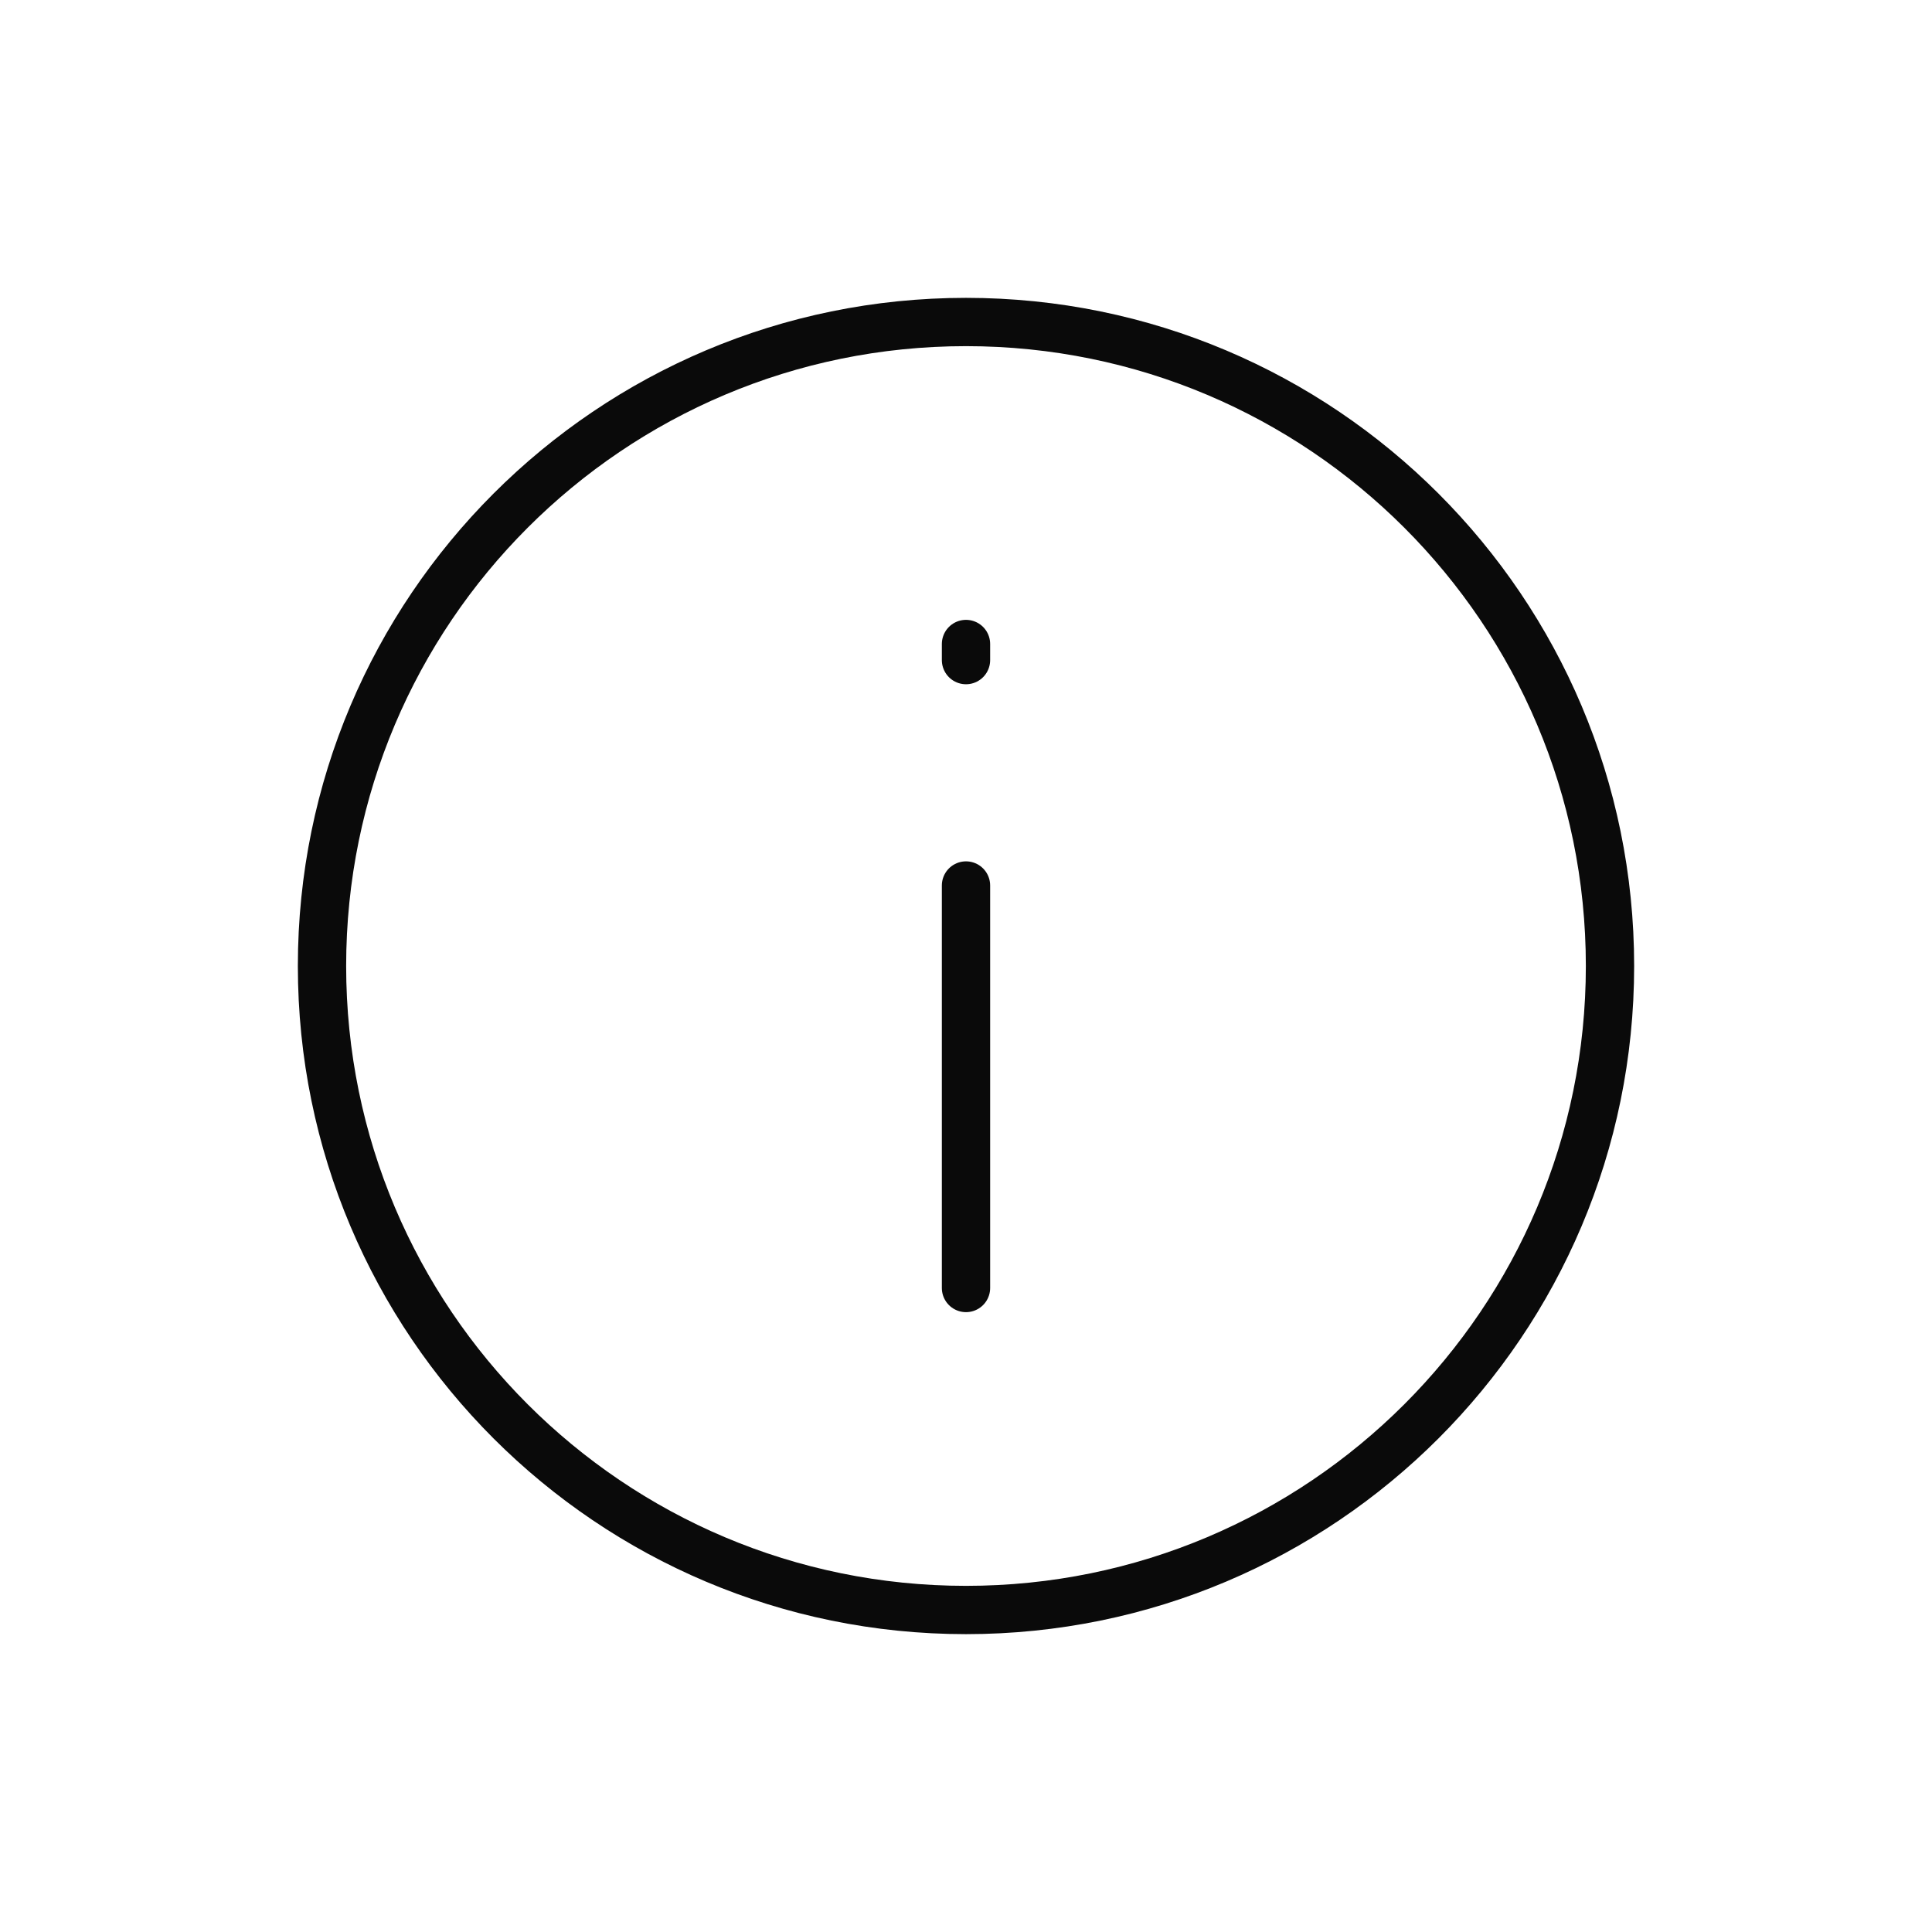
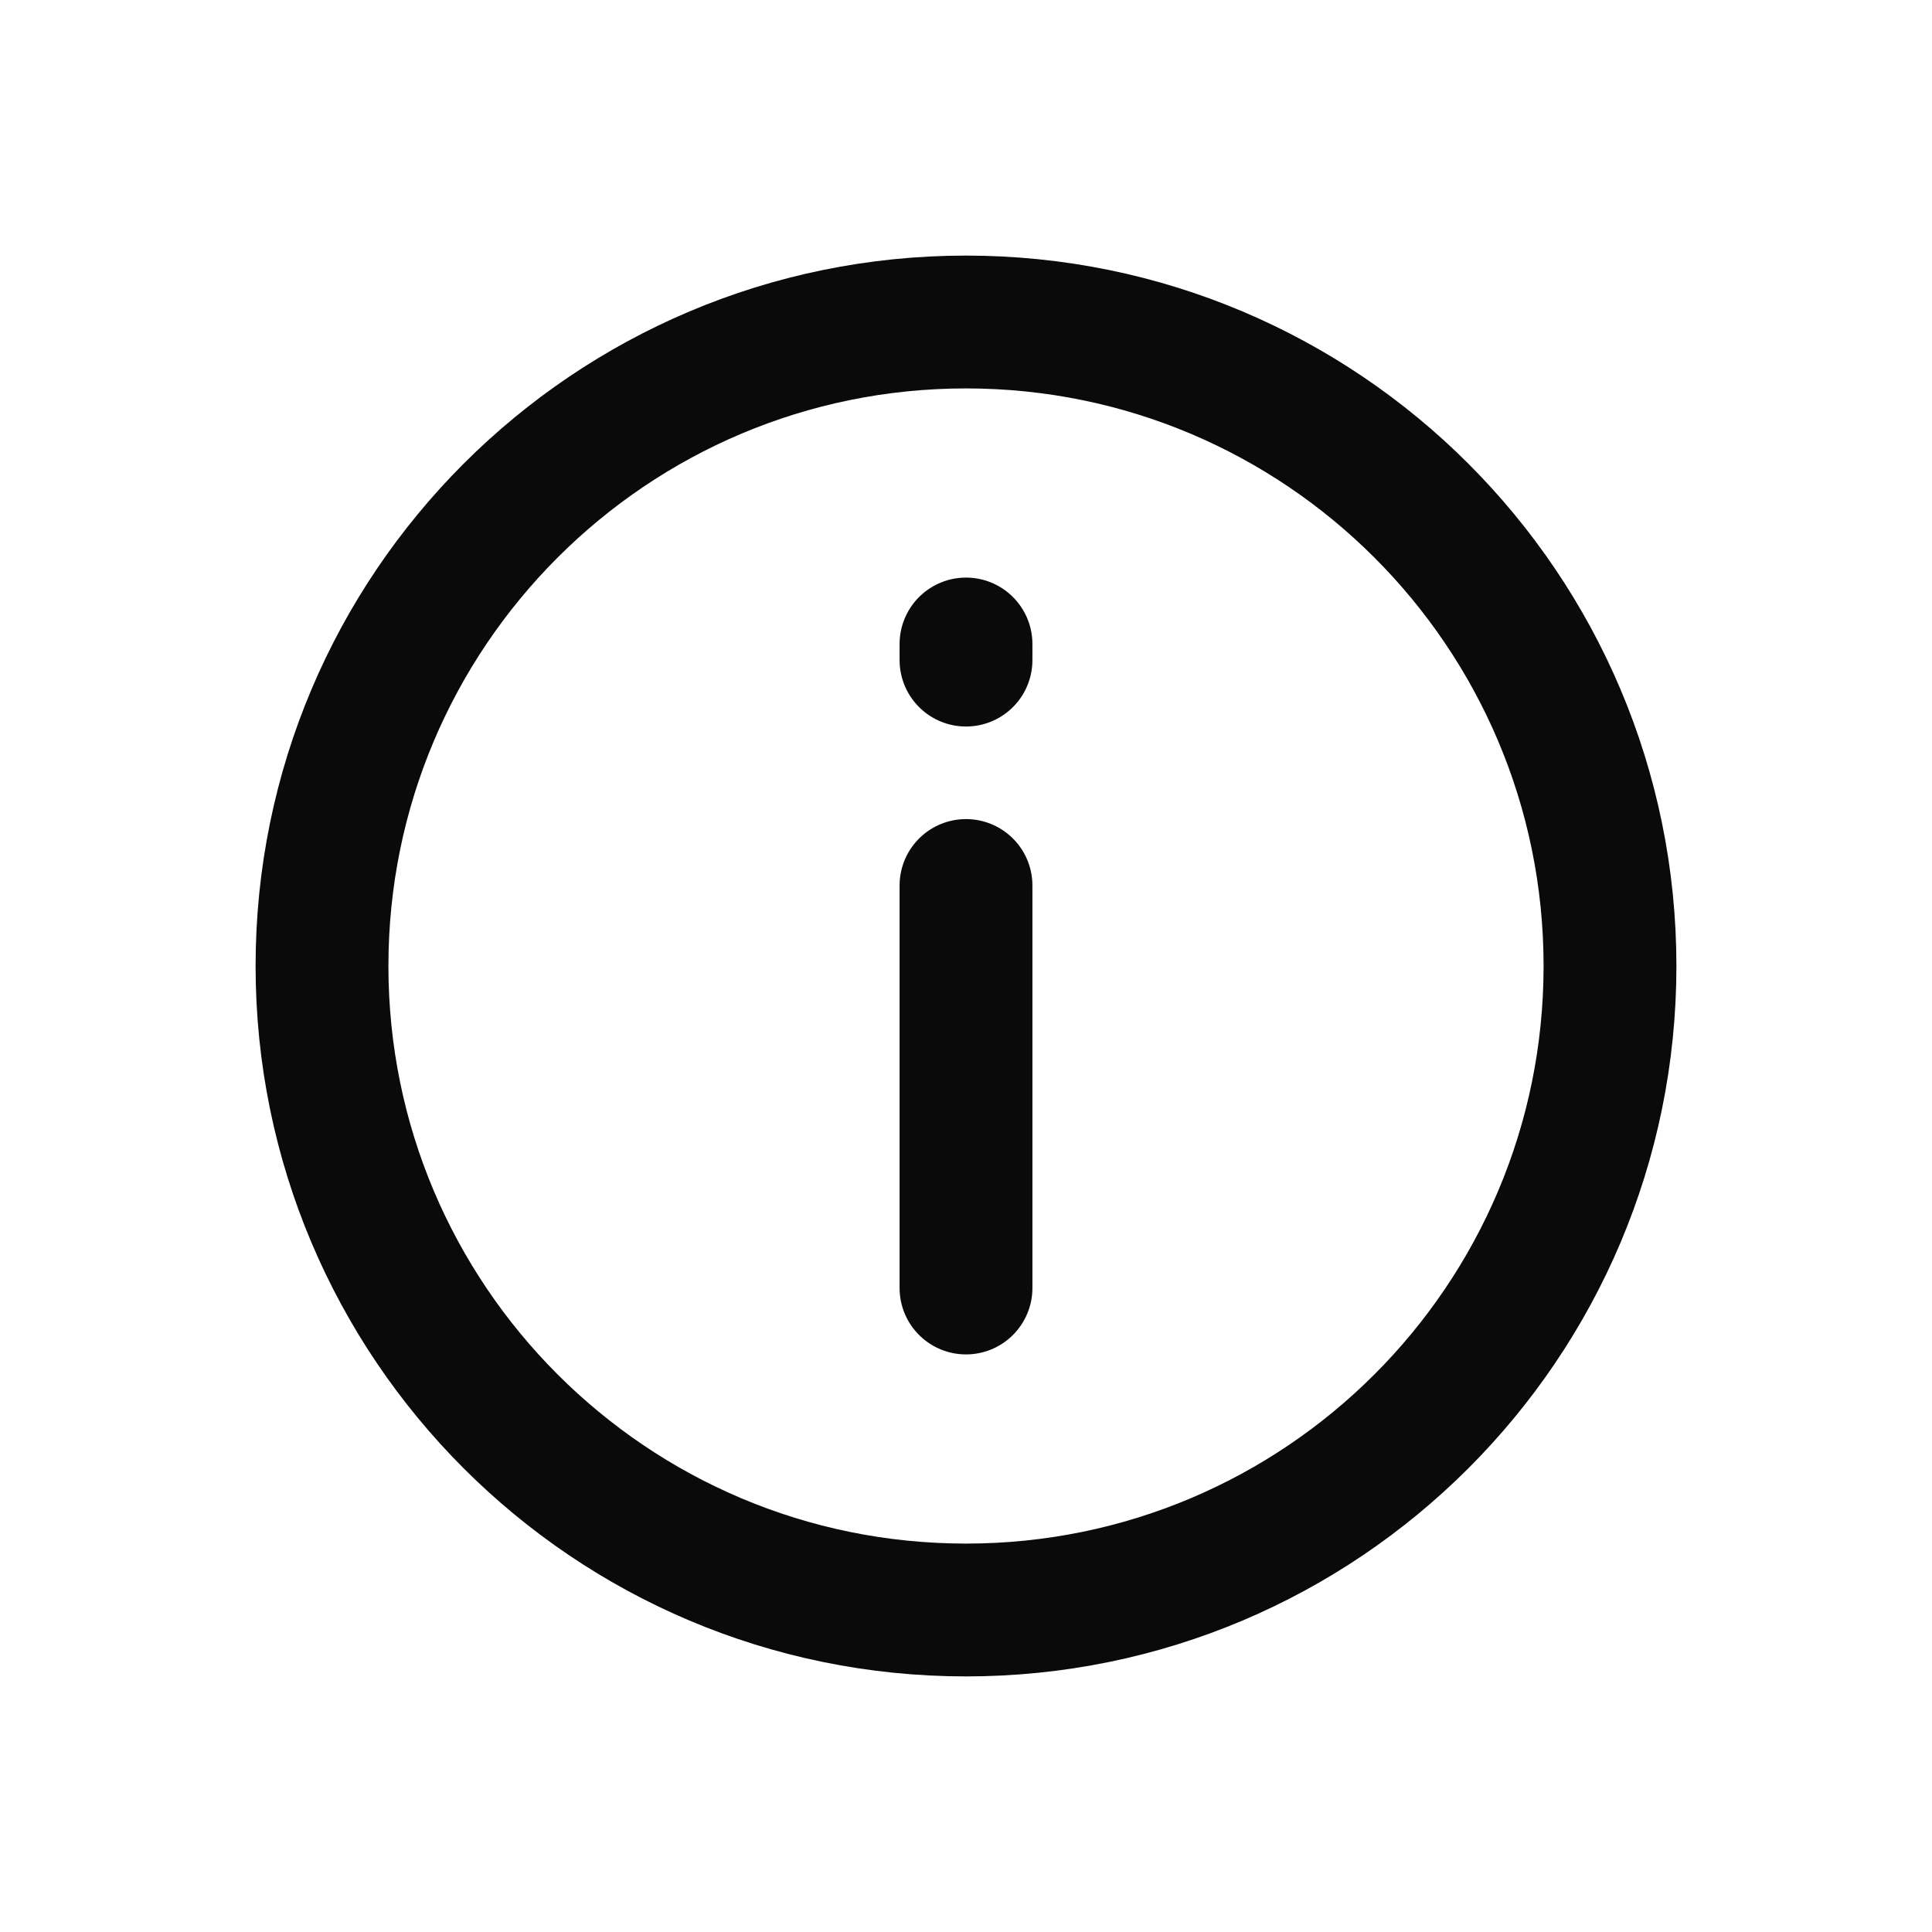
- <svg xmlns="http://www.w3.org/2000/svg" viewBox="0 0 24 24" fill="none" stroke="#0A0A0A" stroke-width="0.6" stroke-linecap="round" stroke-linejoin="round">
+ <svg xmlns="http://www.w3.org/2000/svg" viewBox="0 0 24 24" fill="none" stroke="#0A0A0A" stroke-width="1.65" stroke-linecap="round" stroke-linejoin="round">
  <circle cx="12" cy="12" r="8" />
  <path d="M12 11v5M12 8v.2" />
</svg>
